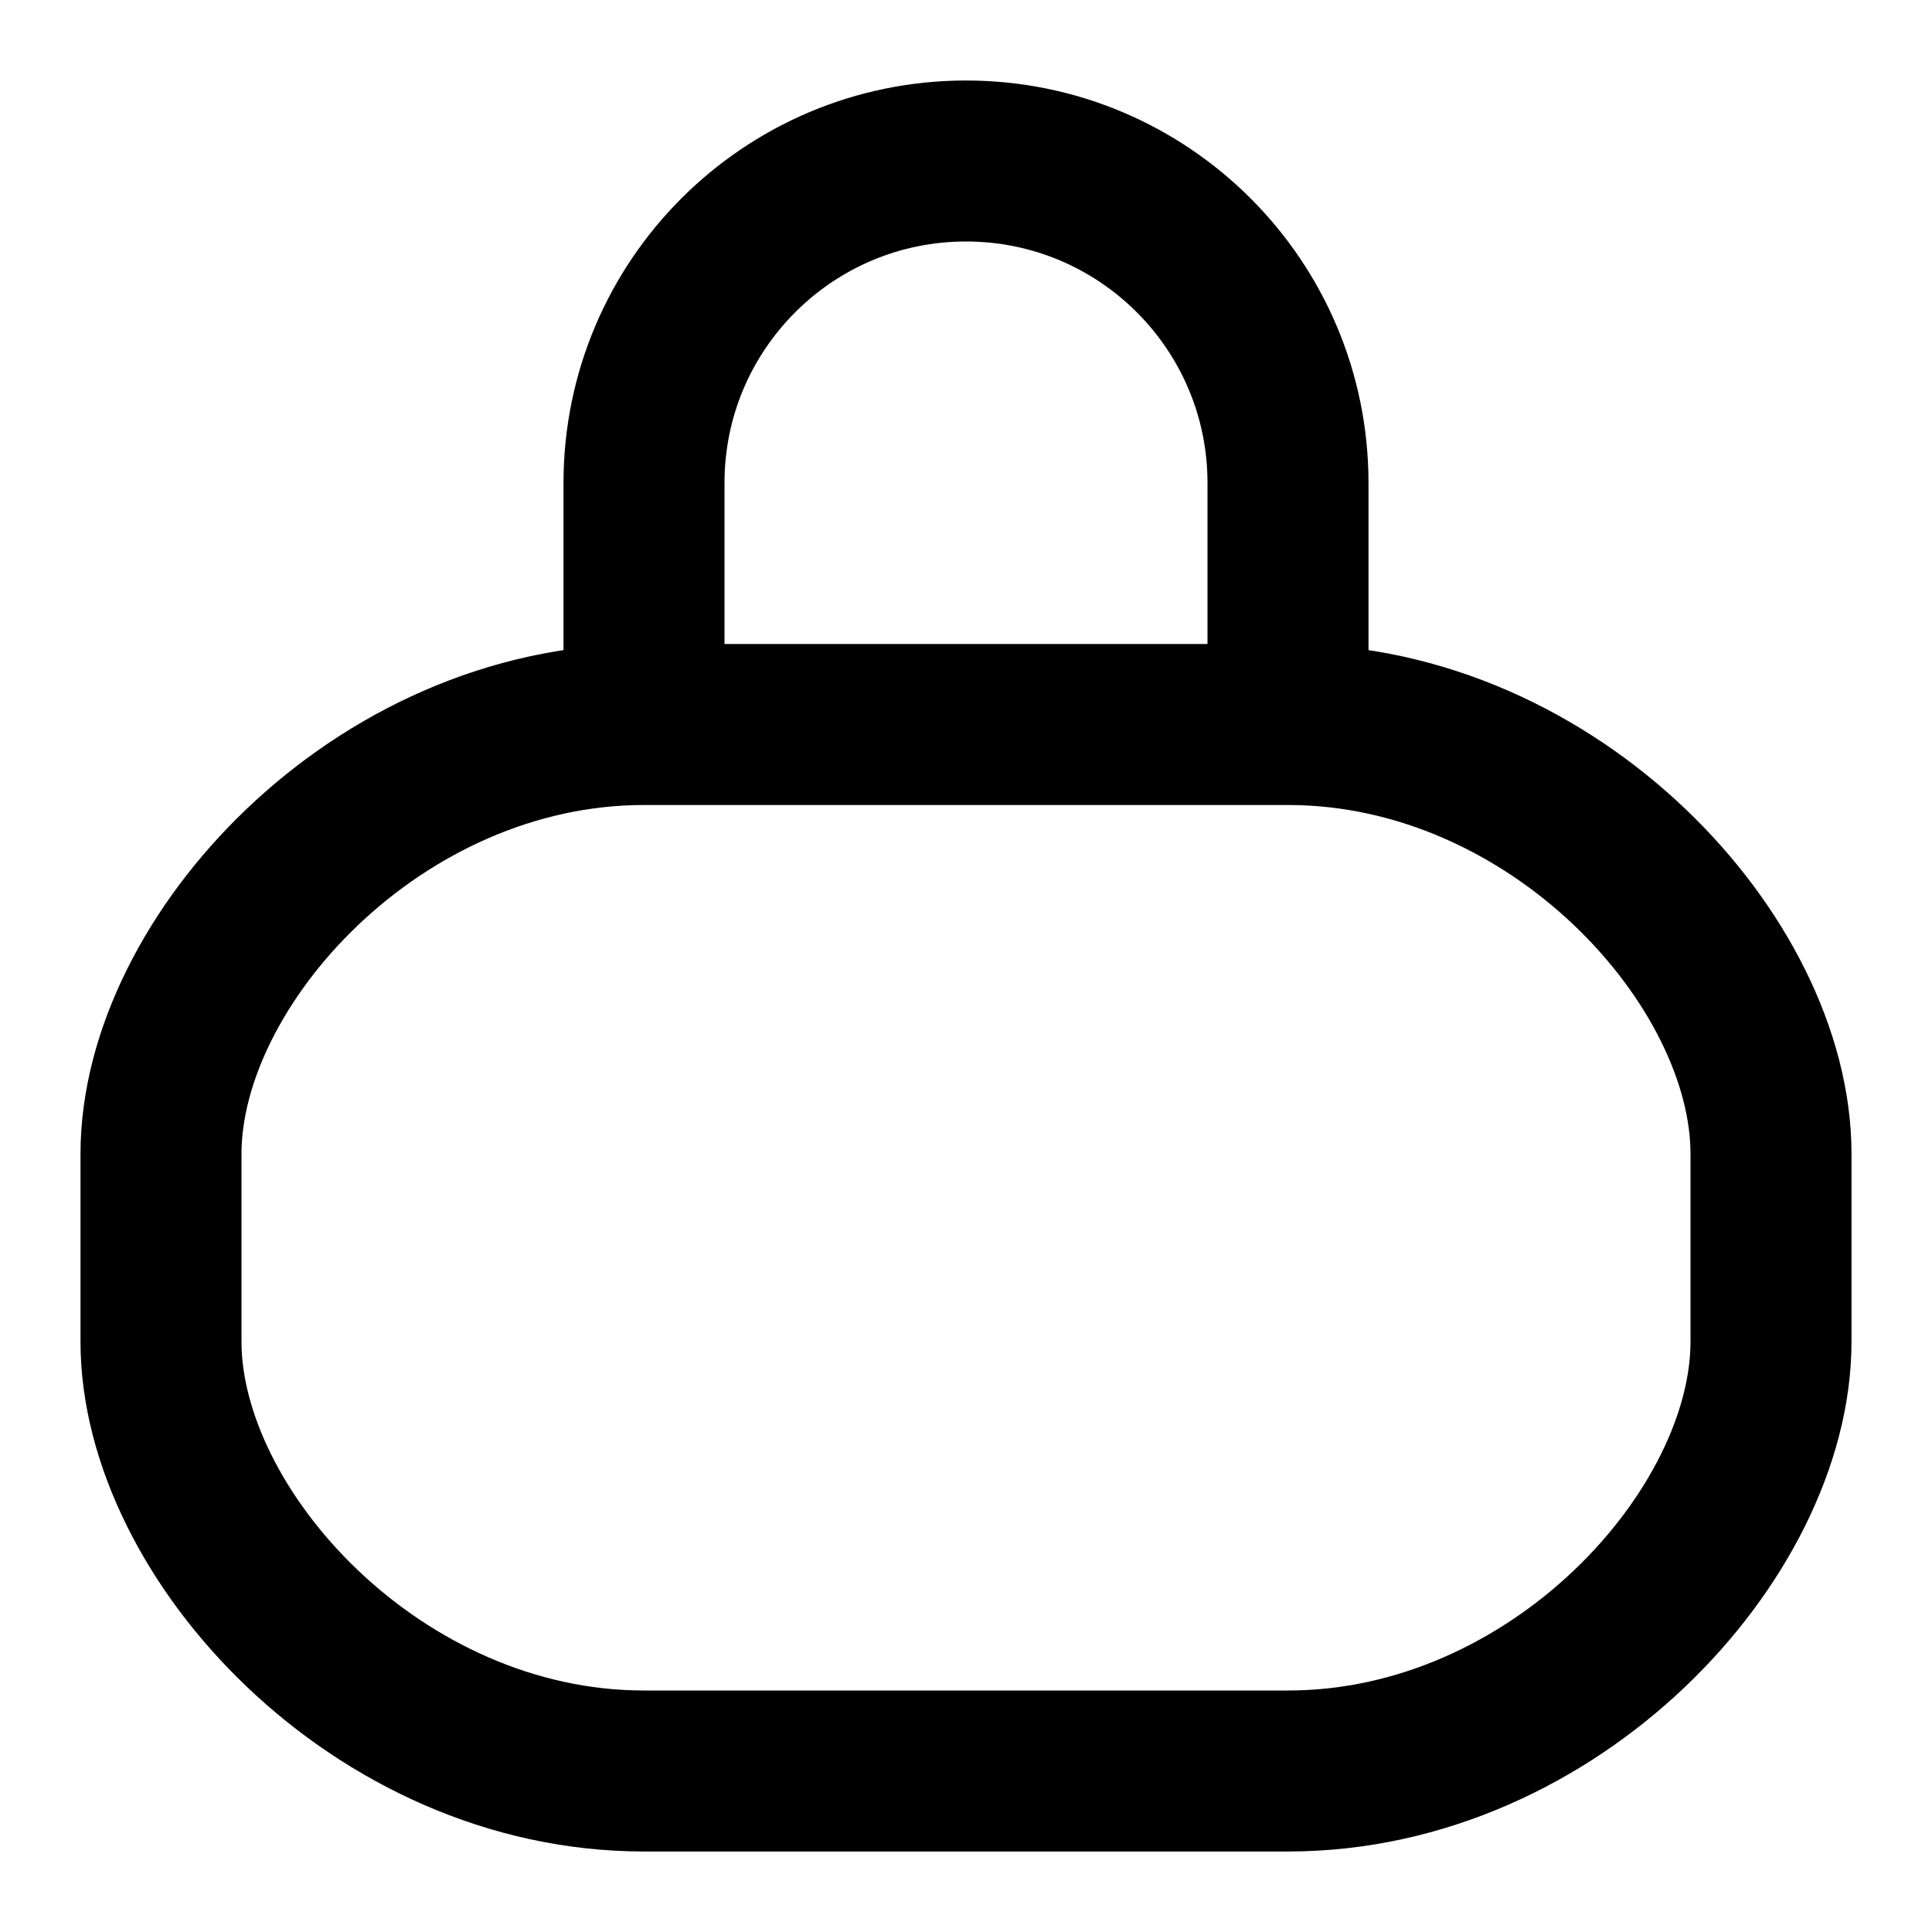
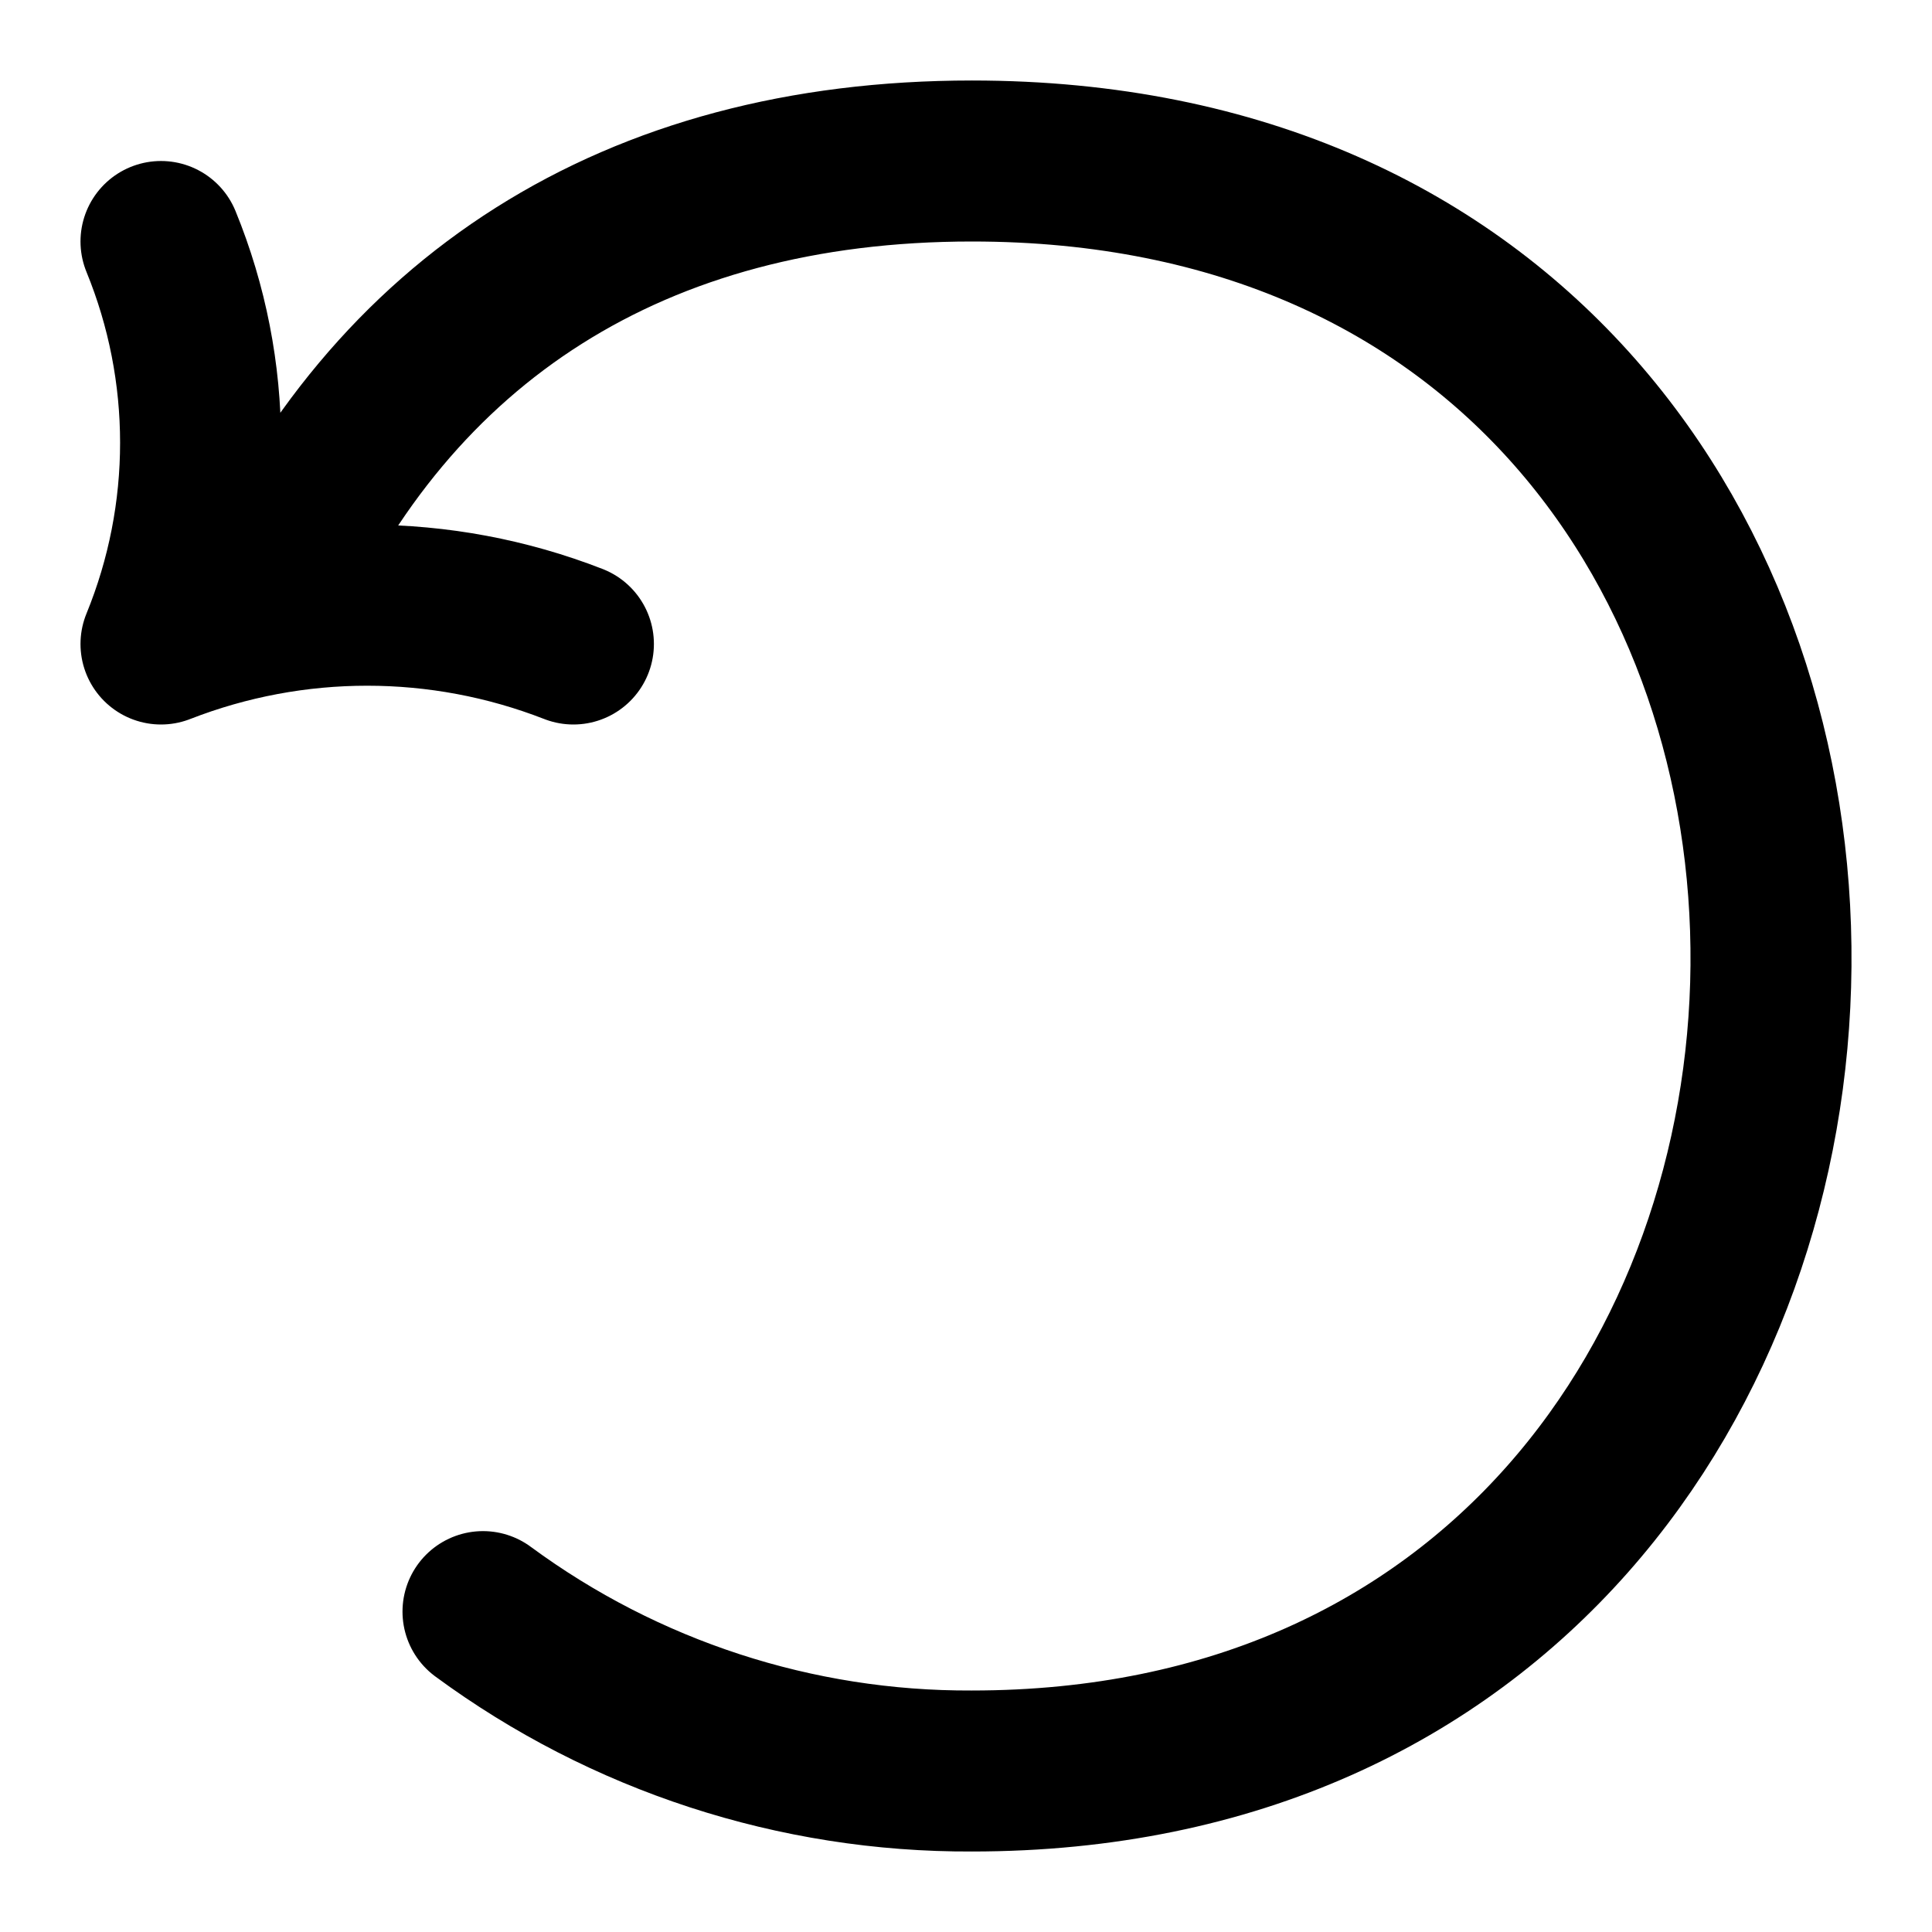
<svg xmlns="http://www.w3.org/2000/svg" width="24" height="24" viewBox="0 0 24 24" fill="none" stroke="currentColor" stroke-width="2" stroke-linecap="round" stroke-linejoin="round">
-   <path d="M16 9H8m8 0c3.314 0 6 2.94 6 5.333v2.334C22 19.06 19.314 22 16 22H8c-3.314 0-6-2.94-6-5.333v-2.334C2 11.94 4.686 9 8 9m8 0V6a4 4 0 0 0-8 0v3" />
+   <path d="M3.278 7.5C4.858 3.968 7.873 2 12.074 2c13.406 0 13.063 20 0 20A10.16 10.16 0 0 1 6 20.02M2 3a6.6 6.6 0 0 1 0 5 7.05 7.05 0 0 1 5.123 0" />
</svg>
